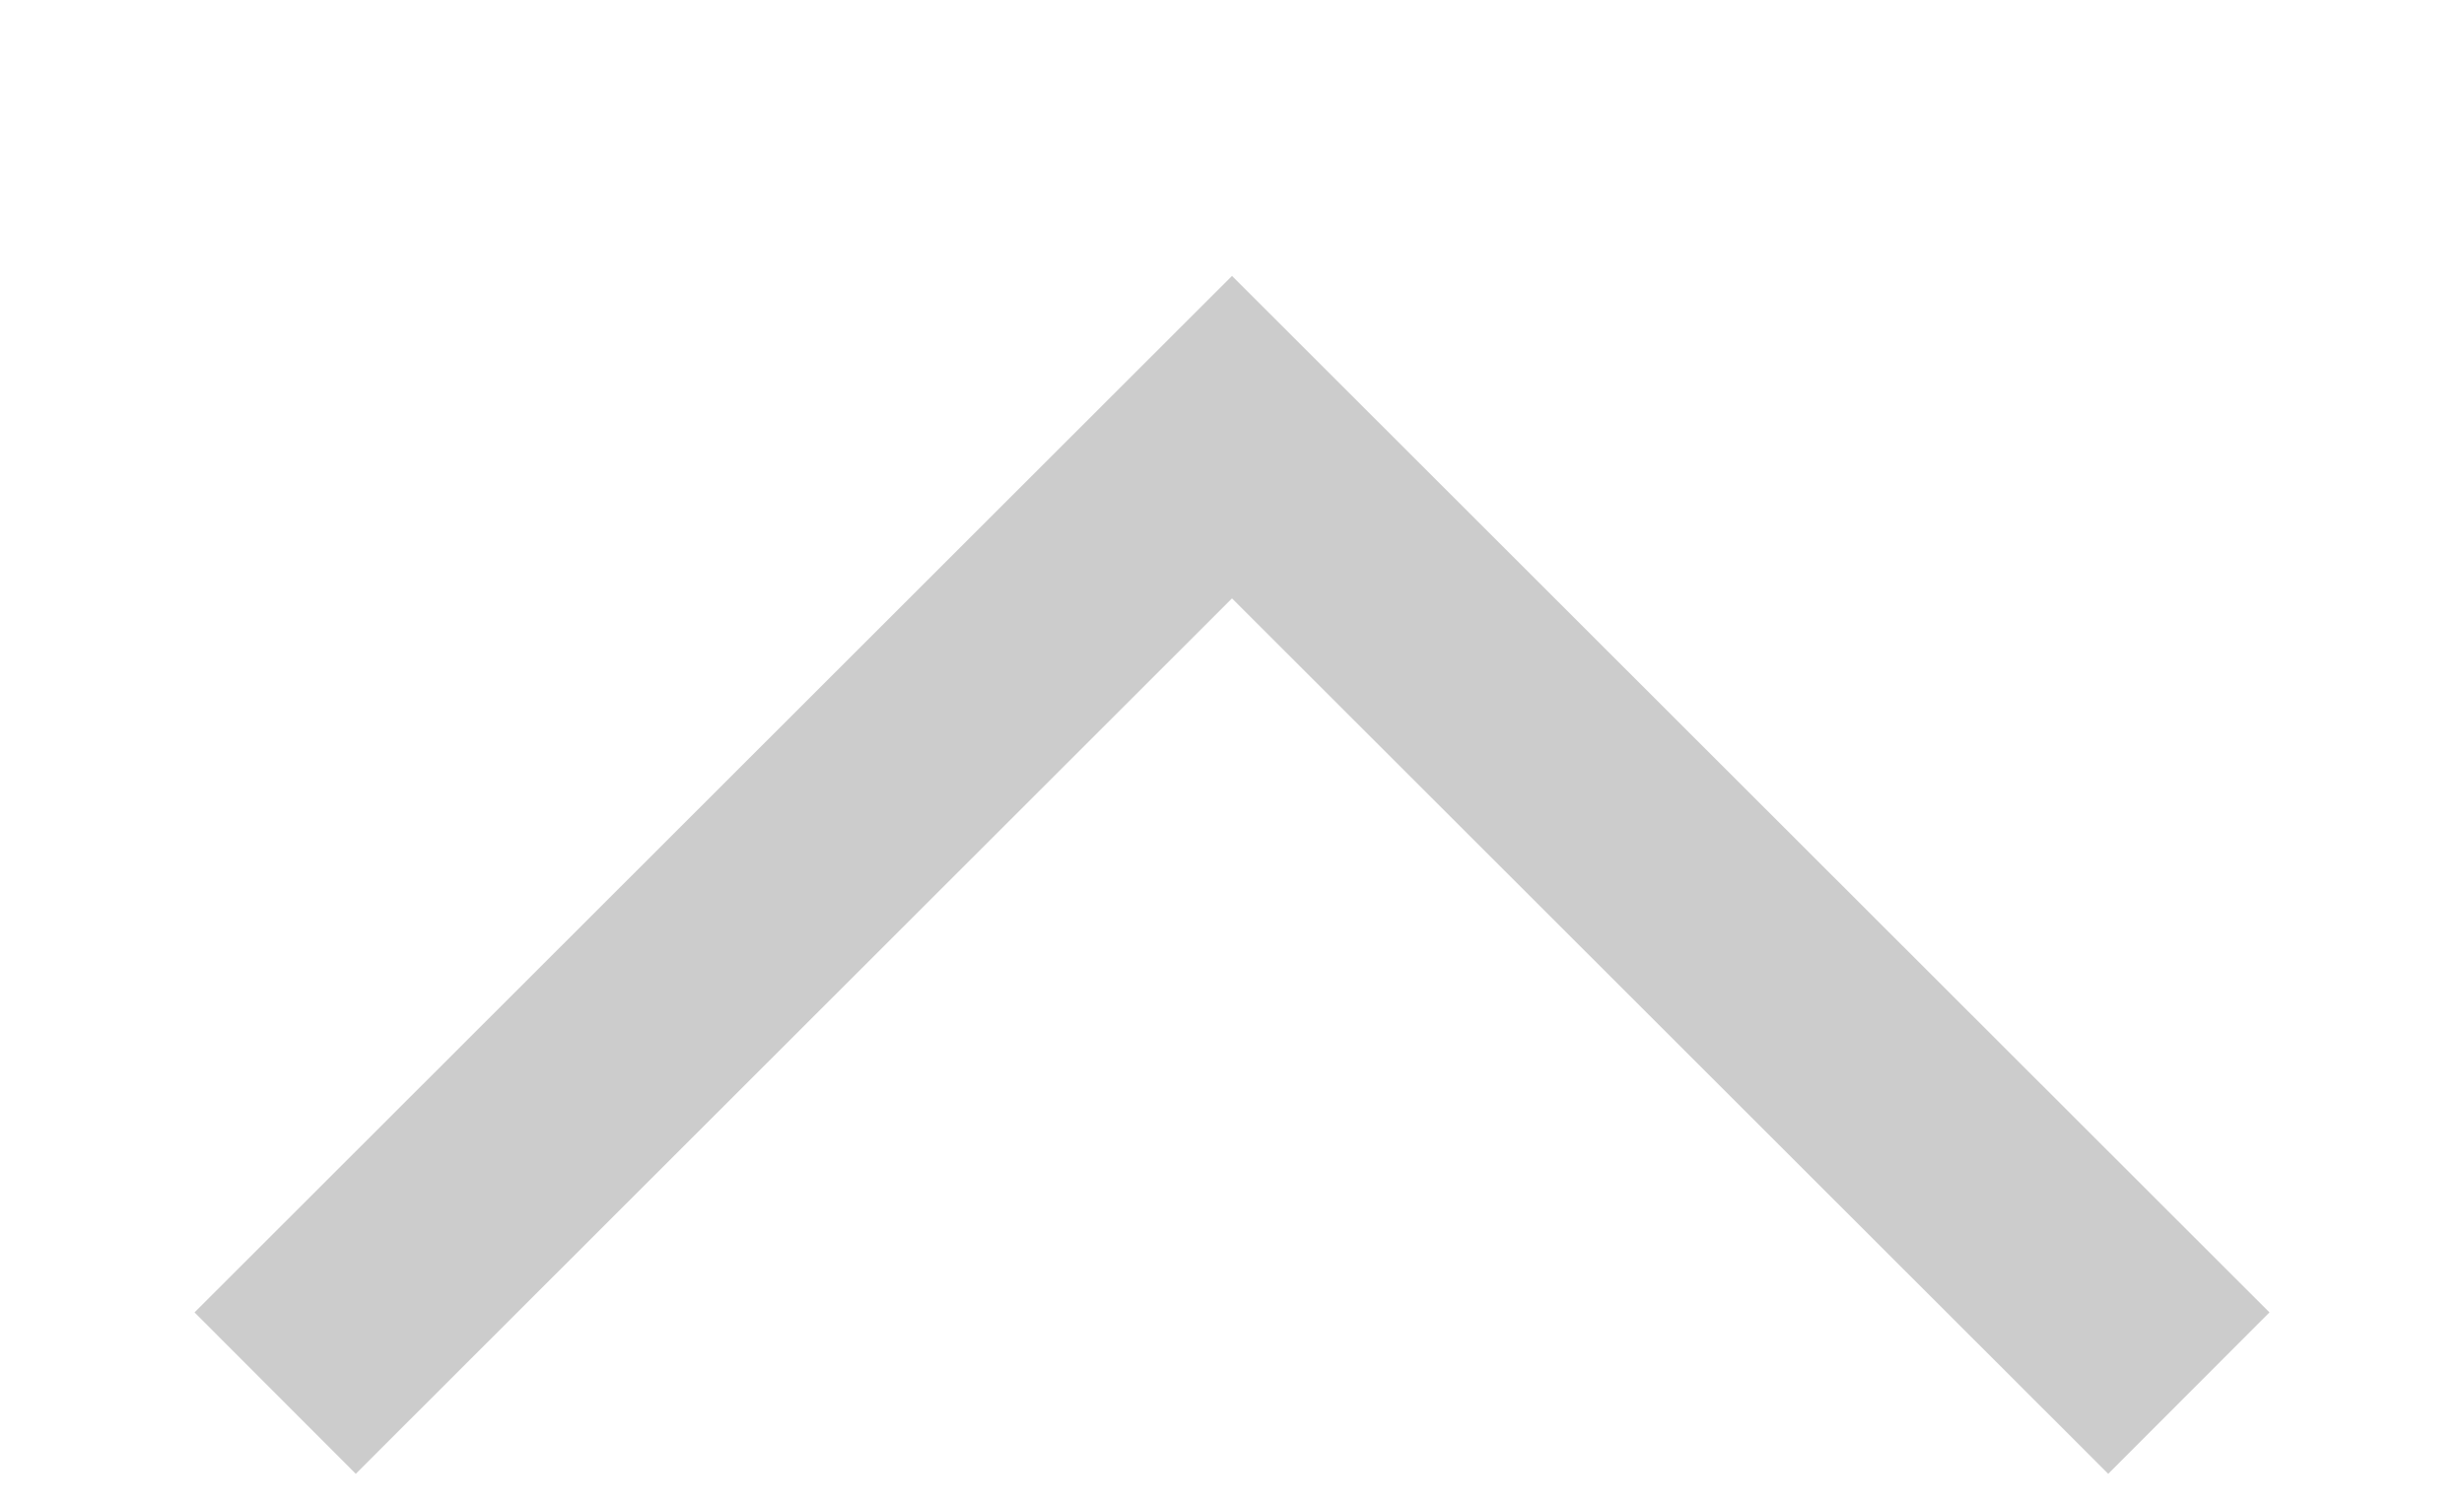
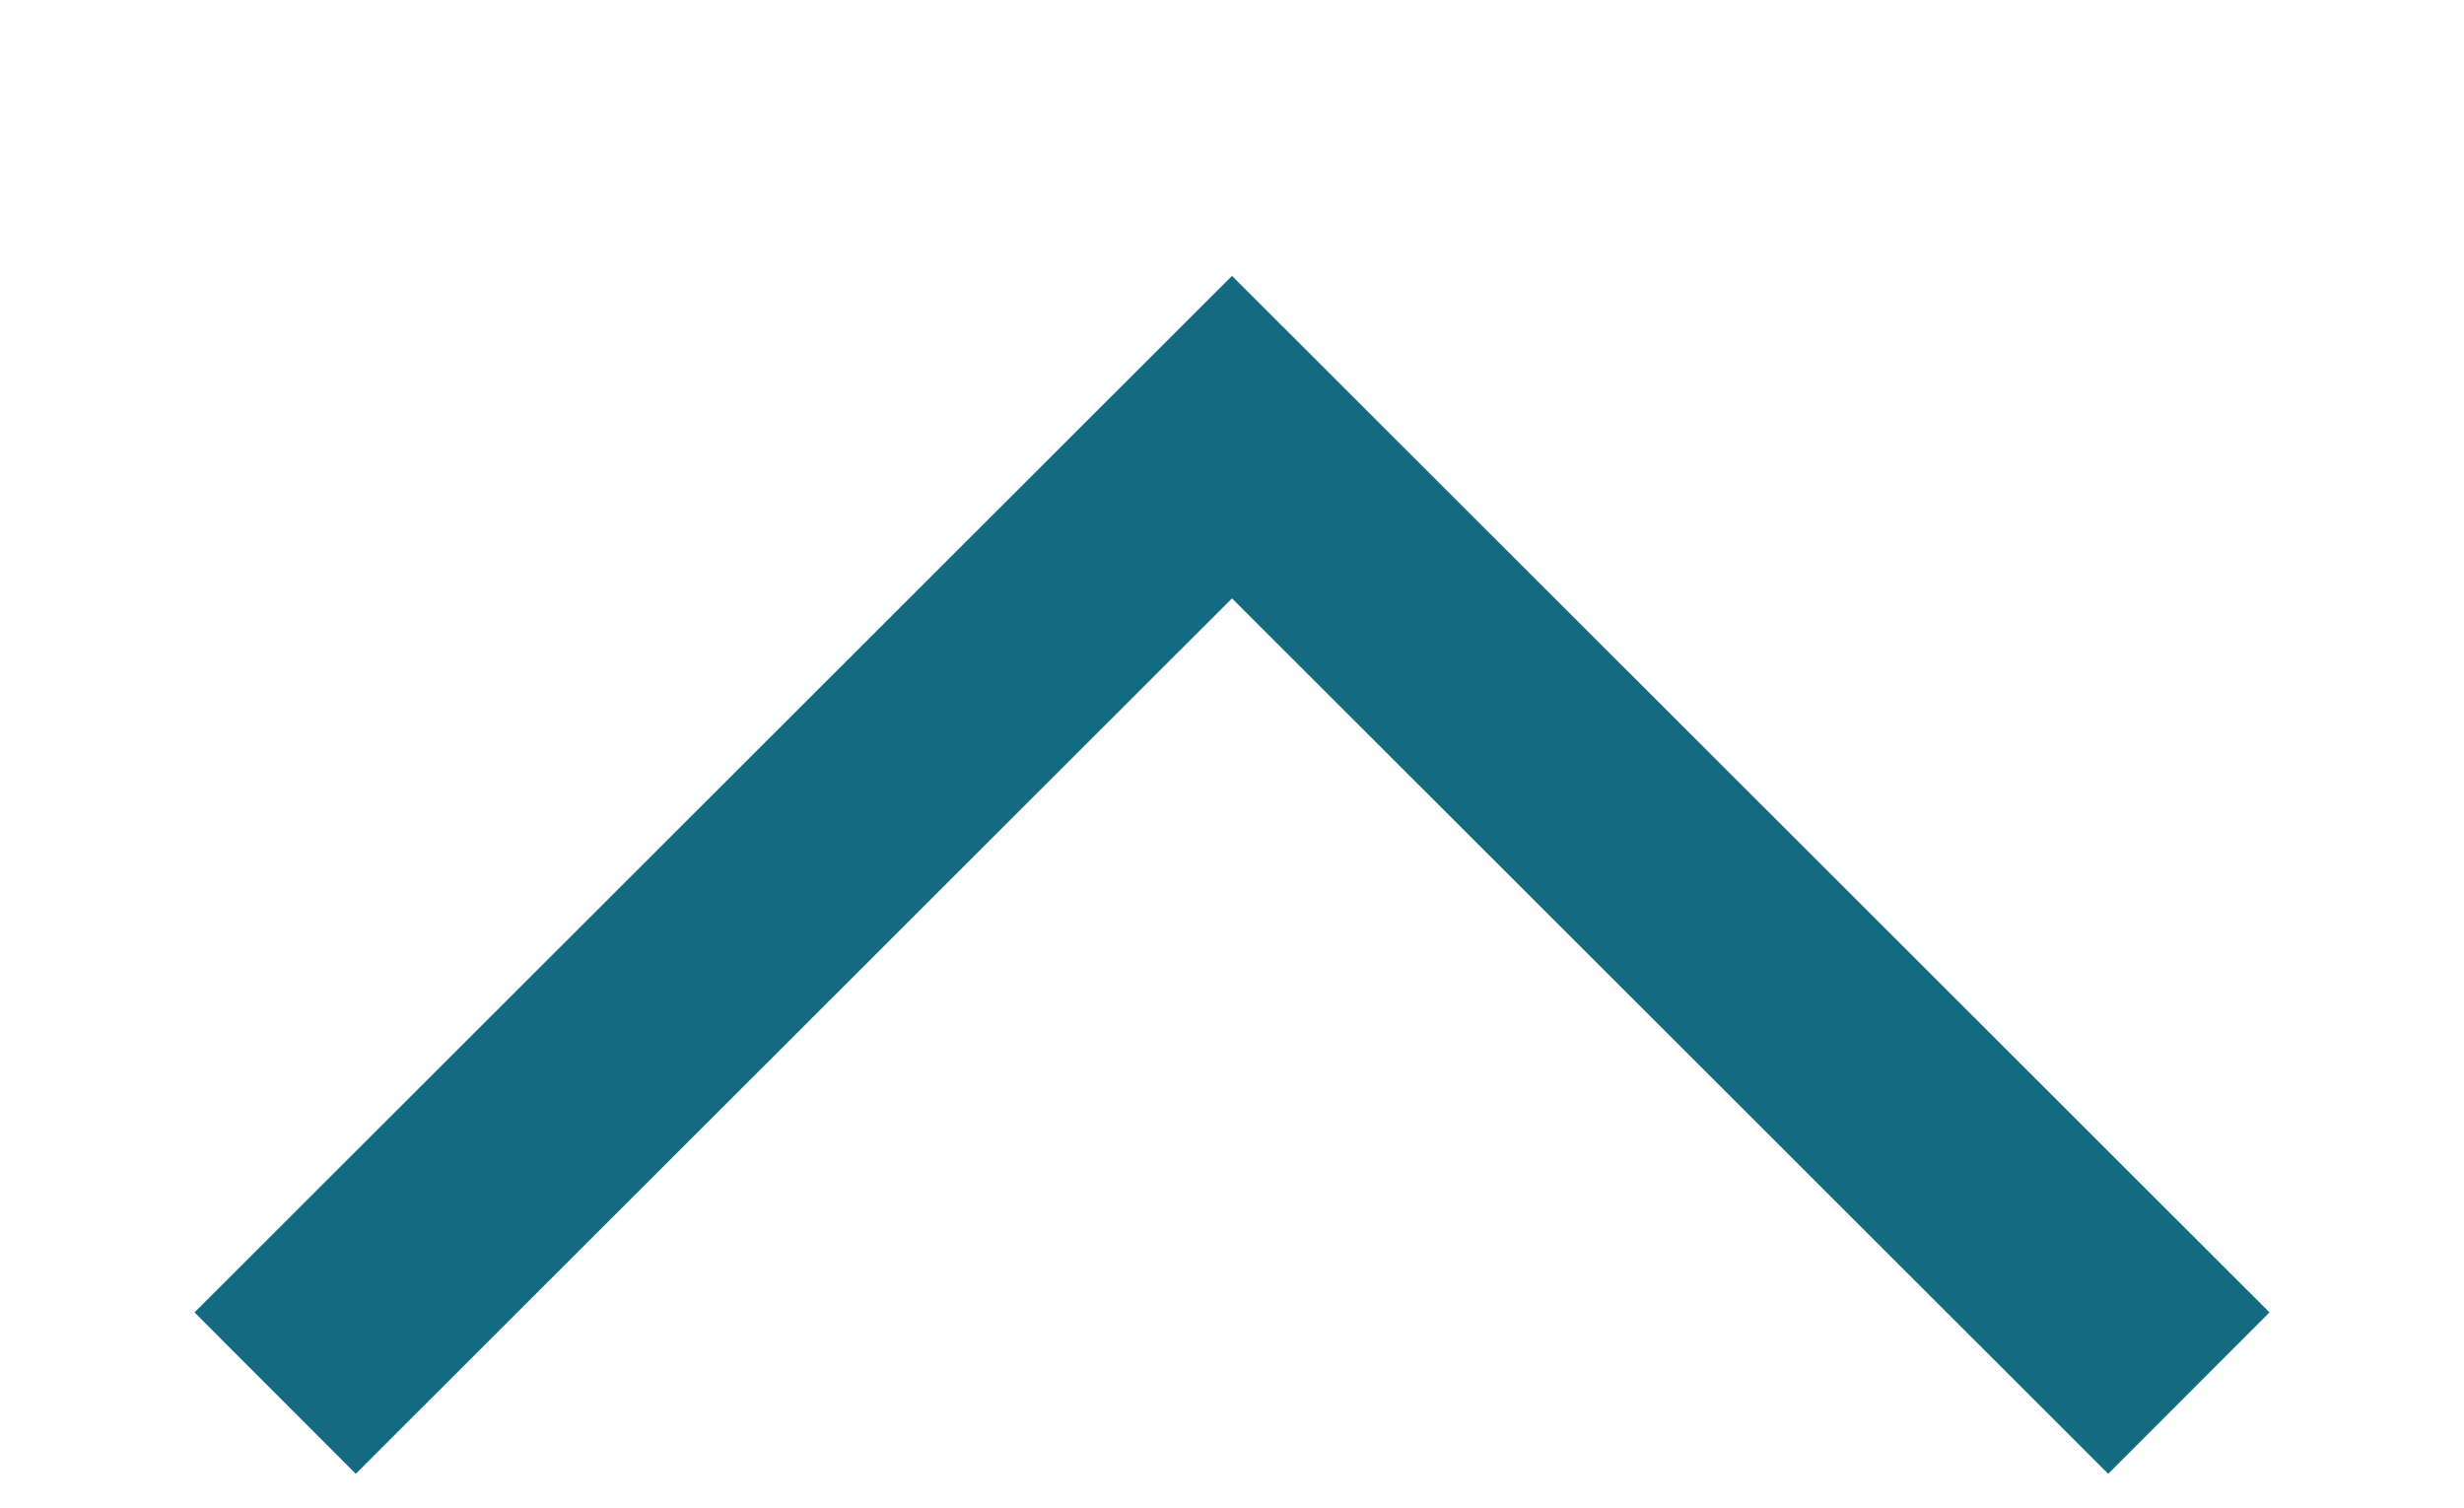
<svg xmlns="http://www.w3.org/2000/svg" width="54" height="33.03" viewBox="0 0 54 33.03">
  <defs>
    <style>
      .cls-1 {
        fill: none;
-         stroke: #ccc;
+         stroke: #136a81;
        stroke-width: 5px;
        fill-rule: evenodd;
      }
    </style>
  </defs>
  <path id="top_arrow" class="cls-1" d="M1988.47,3919l-20.97-20.95L1946.53,3919" transform="translate(-1940.5 -3888.47)" />
</svg>
